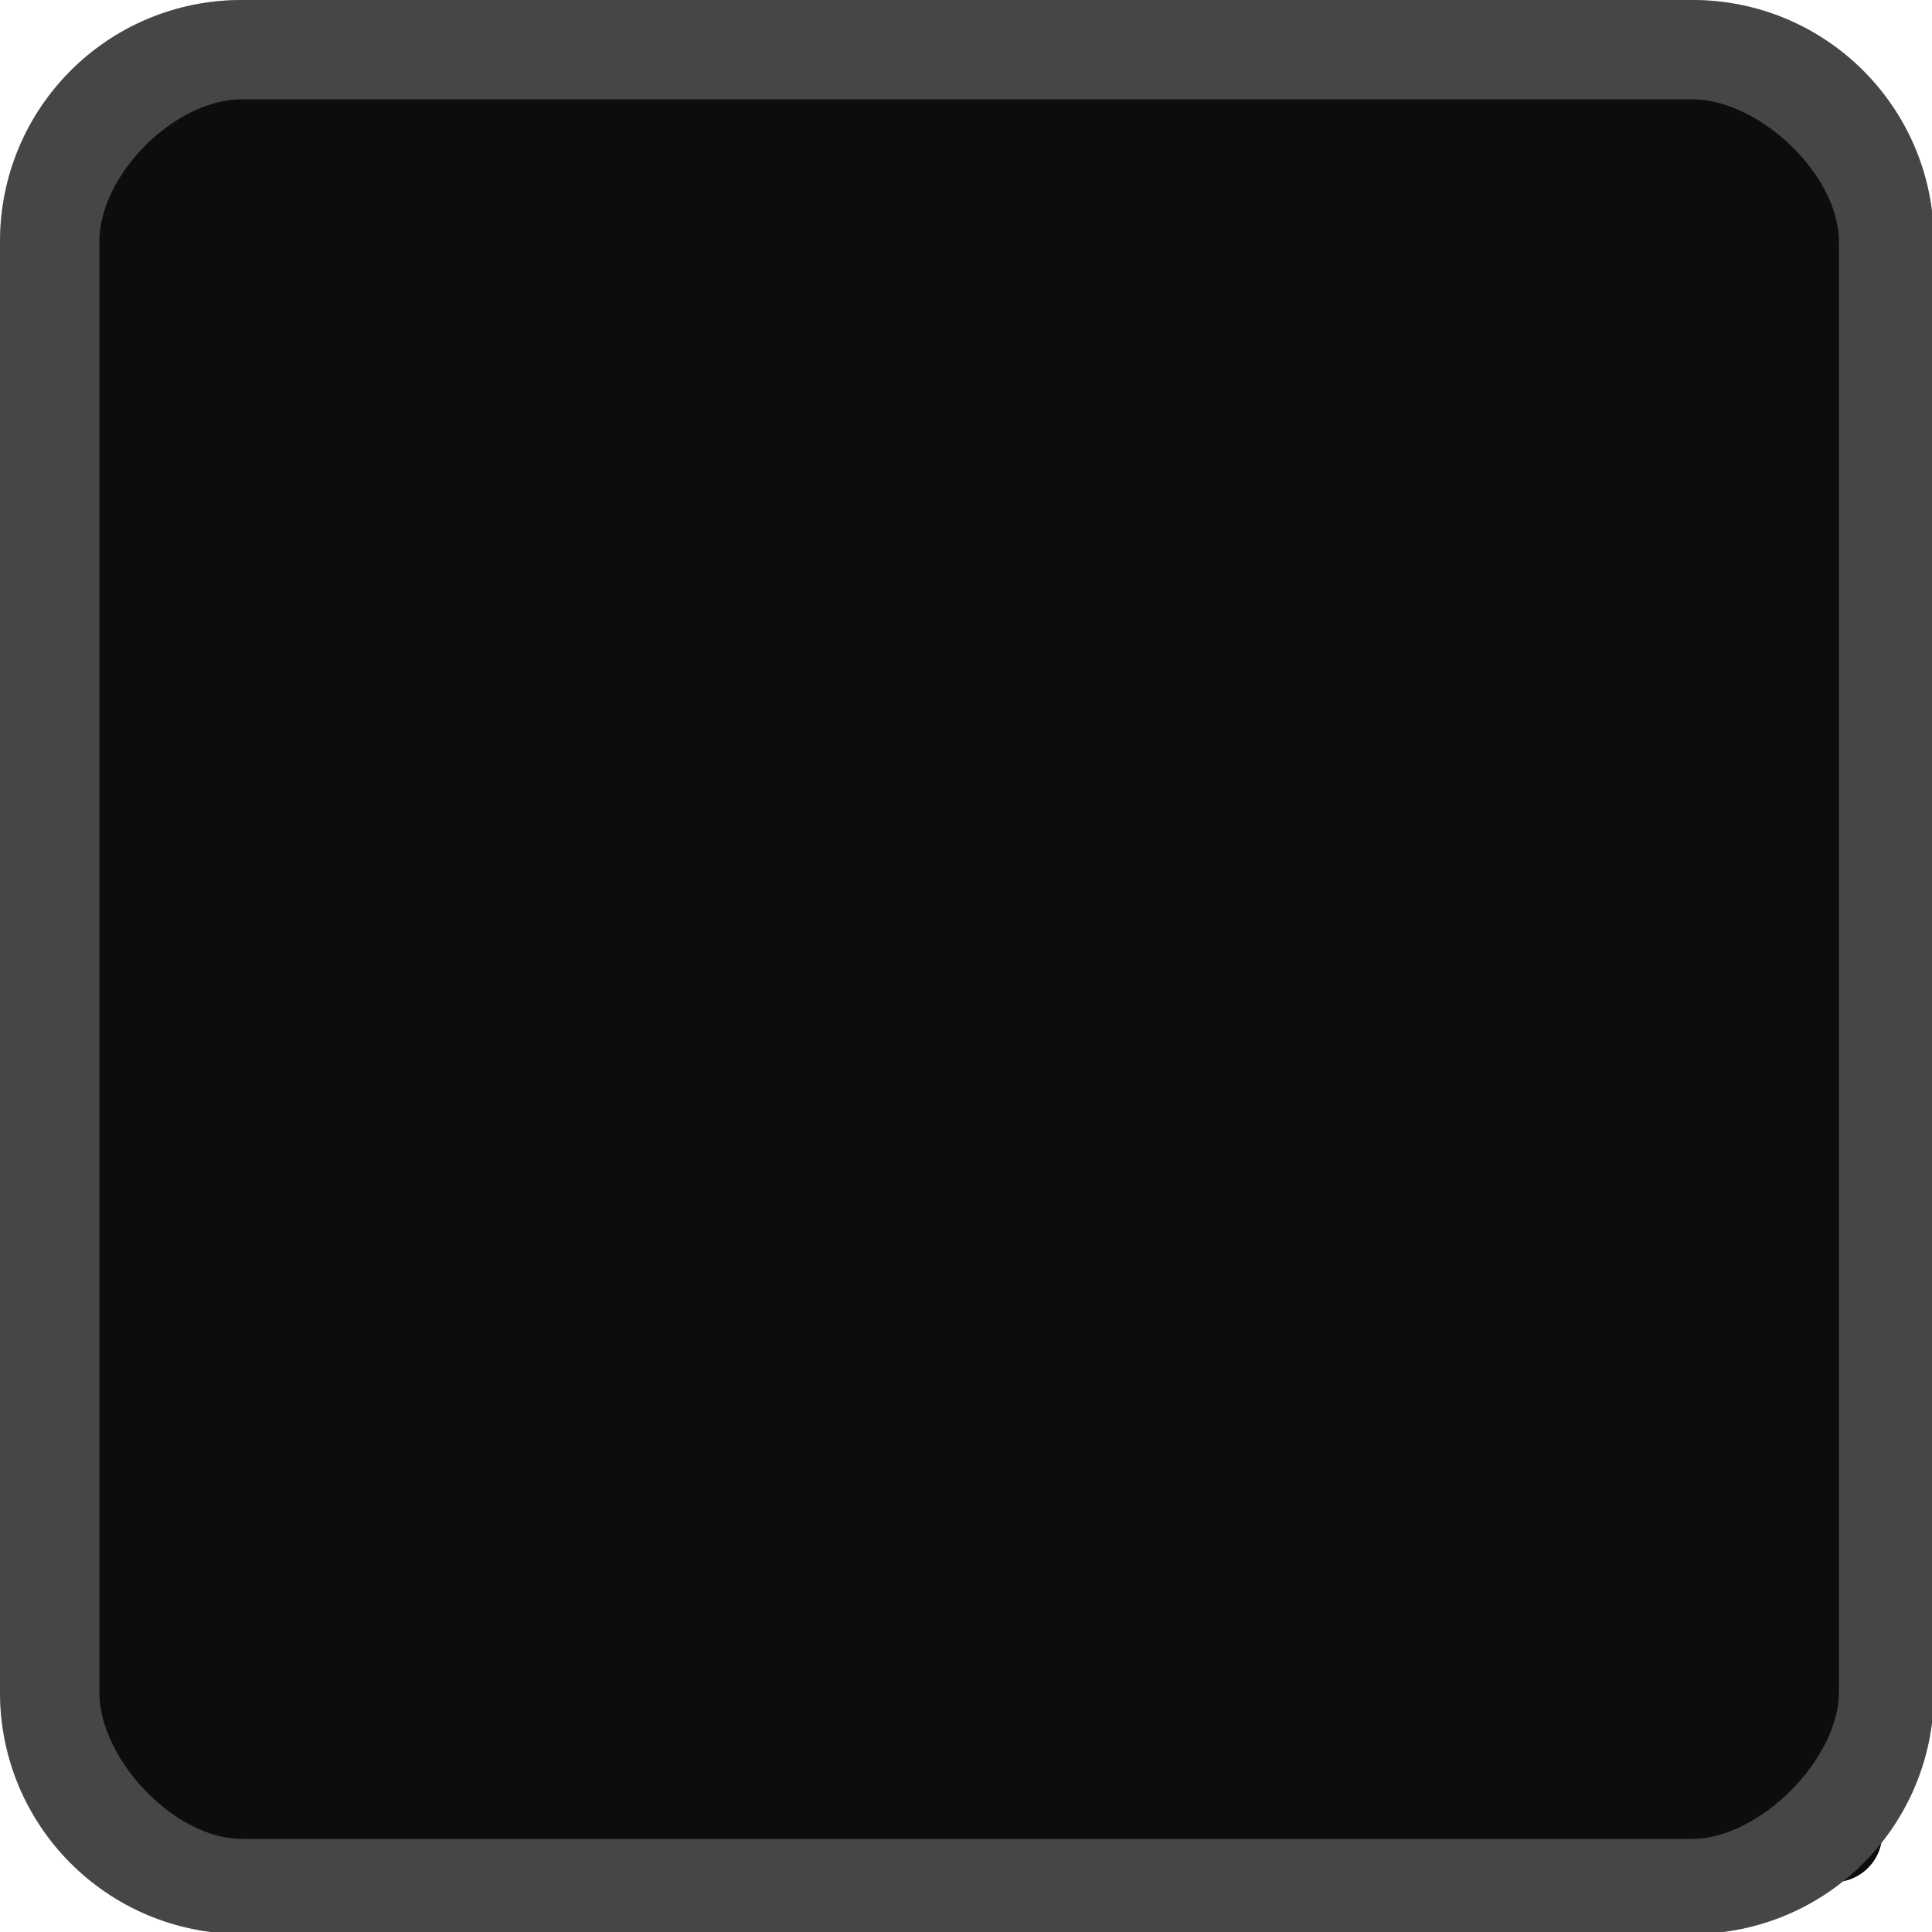
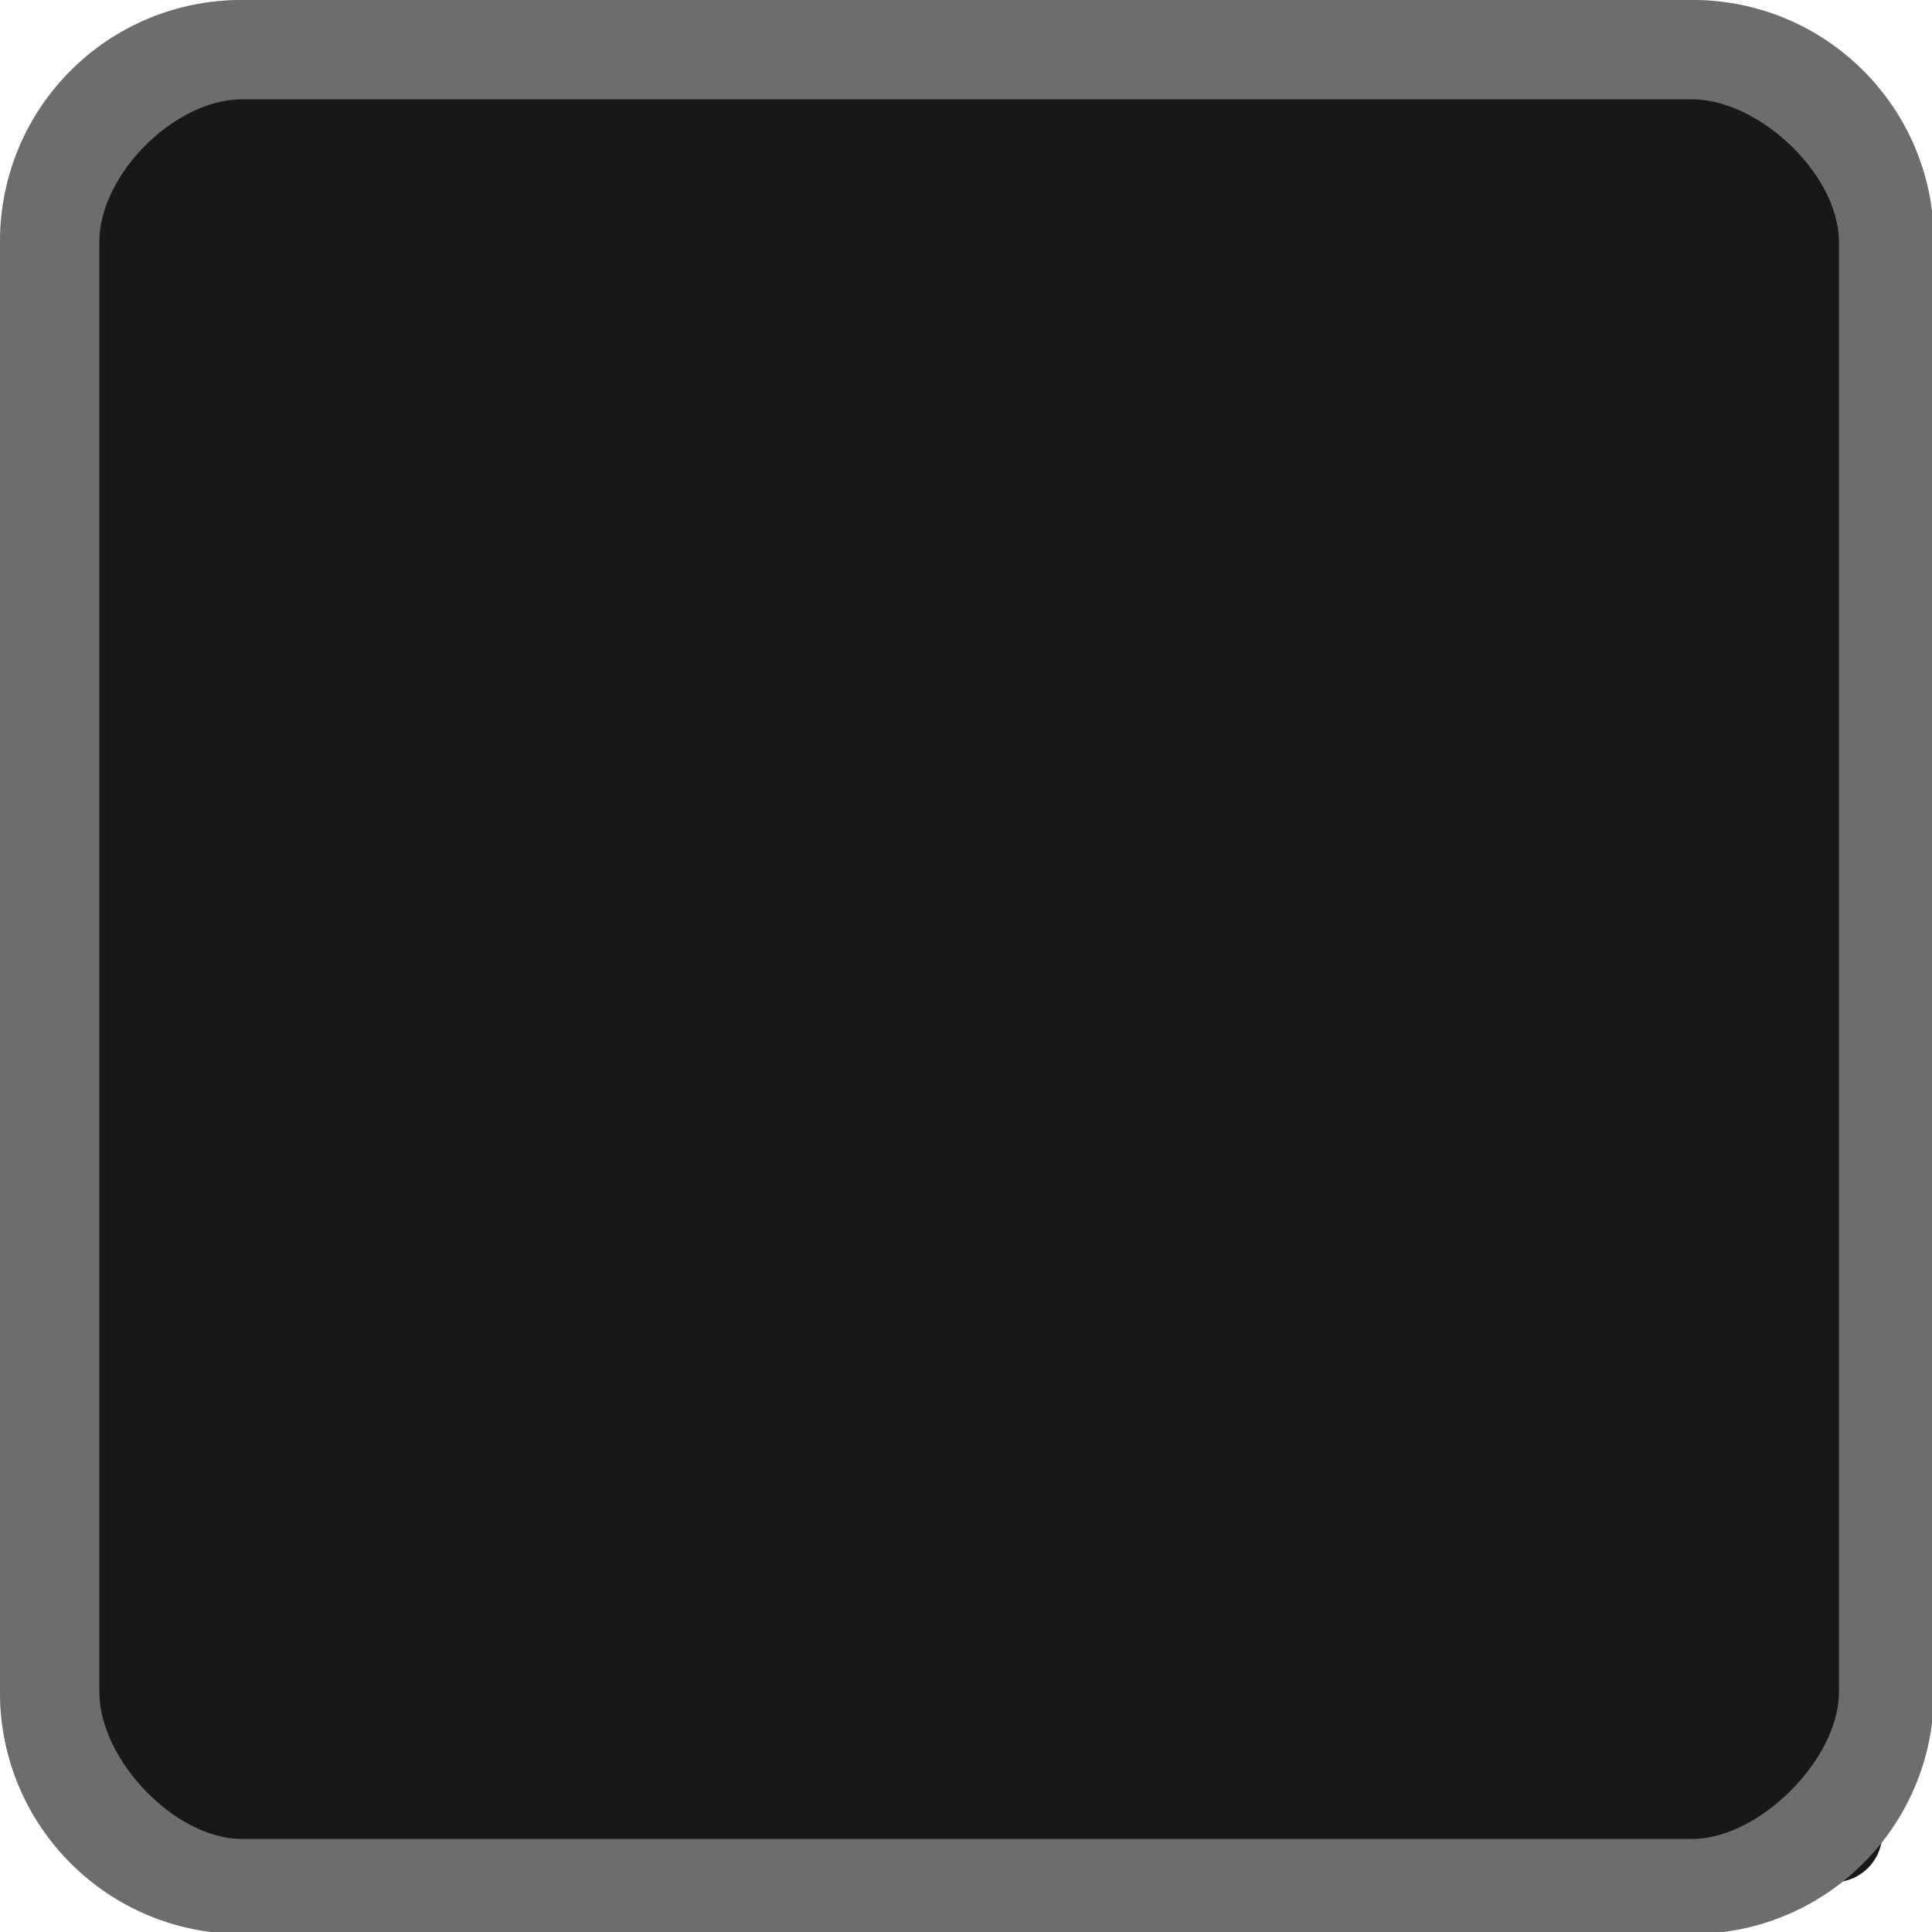
<svg xmlns="http://www.w3.org/2000/svg" width="333pt" height="333pt" viewBox="0 0 333 333" version="1.1">
  <g id="surface1">
-     <path style=" stroke:none;fill-rule:nonzero;fill:#0d0d0d;fill-opacity:1;" d="M 20.246 11.914 L 316.082 11.914 C 320.672 11.914 324.414 15.625 324.414 20.246 L 324.414 316.082 C 324.414 320.672 320.672 324.414 316.082 324.414 L 20.246 324.414 C 15.625 324.414 11.914 320.672 11.914 316.082 L 11.914 20.246 C 11.914 15.625 15.625 11.914 20.246 11.914 Z M 20.246 11.914 " />
-     <path style=" stroke:none;fill-rule:nonzero;fill:#202020;fill-opacity:1;" d="M 41.668 0 C 18.586 0 0 18.586 0 41.668 L 0 291.668 C 0 314.746 18.586 333.332 41.668 333.332 L 291.668 333.332 C 314.746 333.332 333.332 314.746 333.332 291.668 L 333.332 41.668 C 333.332 18.586 314.746 0 291.668 0 Z M 41.668 17.121 L 291.668 17.121 C 303.223 17.121 316.961 30.109 316.961 41.668 L 316.961 291.668 C 316.961 303.223 303.223 316.961 291.668 316.961 L 41.668 316.961 C 30.109 316.961 17.121 303.223 17.121 291.668 L 17.121 41.668 C 17.121 30.109 30.109 17.121 41.668 17.121 Z M 41.668 17.121 " />
-     <path style=" stroke:none;fill-rule:nonzero;fill:#a0a0a0;fill-opacity:0.30;" d="M 41.668 0 C 18.586 0 0 18.586 0 41.668 L 0 291.668 C 0 314.746 18.586 333.332 41.668 333.332 L 291.668 333.332 C 314.746 333.332 333.332 314.746 333.332 291.668 L 333.332 41.668 C 333.332 18.586 314.746 0 291.668 0 Z M 41.668 17.121 L 291.668 17.121 C 303.223 17.121 316.961 30.109 316.961 41.668 L 316.961 291.668 C 316.961 303.223 303.223 316.961 291.668 316.961 L 41.668 316.961 C 30.109 316.961 17.121 303.223 17.121 291.668 L 17.121 41.668 C 17.121 30.109 30.109 17.121 41.668 17.121 Z M 41.668 17.121 " />
+     <path style=" stroke:none;fill-rule:nonzero;fill:#181818;fill-opacity:1;" d="M 20.246 11.914 L 316.082 11.914 C 320.672 11.914 324.414 15.625 324.414 20.246 L 324.414 316.082 C 324.414 320.672 320.672 324.414 316.082 324.414 L 20.246 324.414 C 15.625 324.414 11.914 320.672 11.914 316.082 L 11.914 20.246 C 11.914 15.625 15.625 11.914 20.246 11.914 Z M 20.246 11.914 " />
+     <path style=" stroke:none;fill-rule:nonzero;fill:#303334;fill-opacity:1;" d="M 41.668 0 C 18.586 0 0 18.586 0 41.668 L 0 291.668 C 0 314.746 18.586 333.332 41.668 333.332 L 291.668 333.332 C 314.746 333.332 333.332 314.746 333.332 291.668 L 333.332 41.668 C 333.332 18.586 314.746 0 291.668 0 Z M 41.668 17.121 L 291.668 17.121 C 303.223 17.121 316.961 30.109 316.961 41.668 L 316.961 291.668 C 316.961 303.223 303.223 316.961 291.668 316.961 L 41.668 316.961 C 30.109 316.961 17.121 303.223 17.121 291.668 L 17.121 41.668 C 17.121 30.109 30.109 17.121 41.668 17.121 Z M 41.668 17.121 " />
+     <path style=" stroke:none;fill-rule:nonzero;fill:#f5f5f5;fill-opacity:0.30;" d="M 41.668 0 C 18.586 0 0 18.586 0 41.668 L 0 291.668 C 0 314.746 18.586 333.332 41.668 333.332 L 291.668 333.332 C 314.746 333.332 333.332 314.746 333.332 291.668 L 333.332 41.668 C 333.332 18.586 314.746 0 291.668 0 Z M 41.668 17.121 L 291.668 17.121 C 303.223 17.121 316.961 30.109 316.961 41.668 L 316.961 291.668 C 316.961 303.223 303.223 316.961 291.668 316.961 L 41.668 316.961 C 30.109 316.961 17.121 303.223 17.121 291.668 L 17.121 41.668 C 17.121 30.109 30.109 17.121 41.668 17.121 Z M 41.668 17.121 " />
  </g>
</svg>
